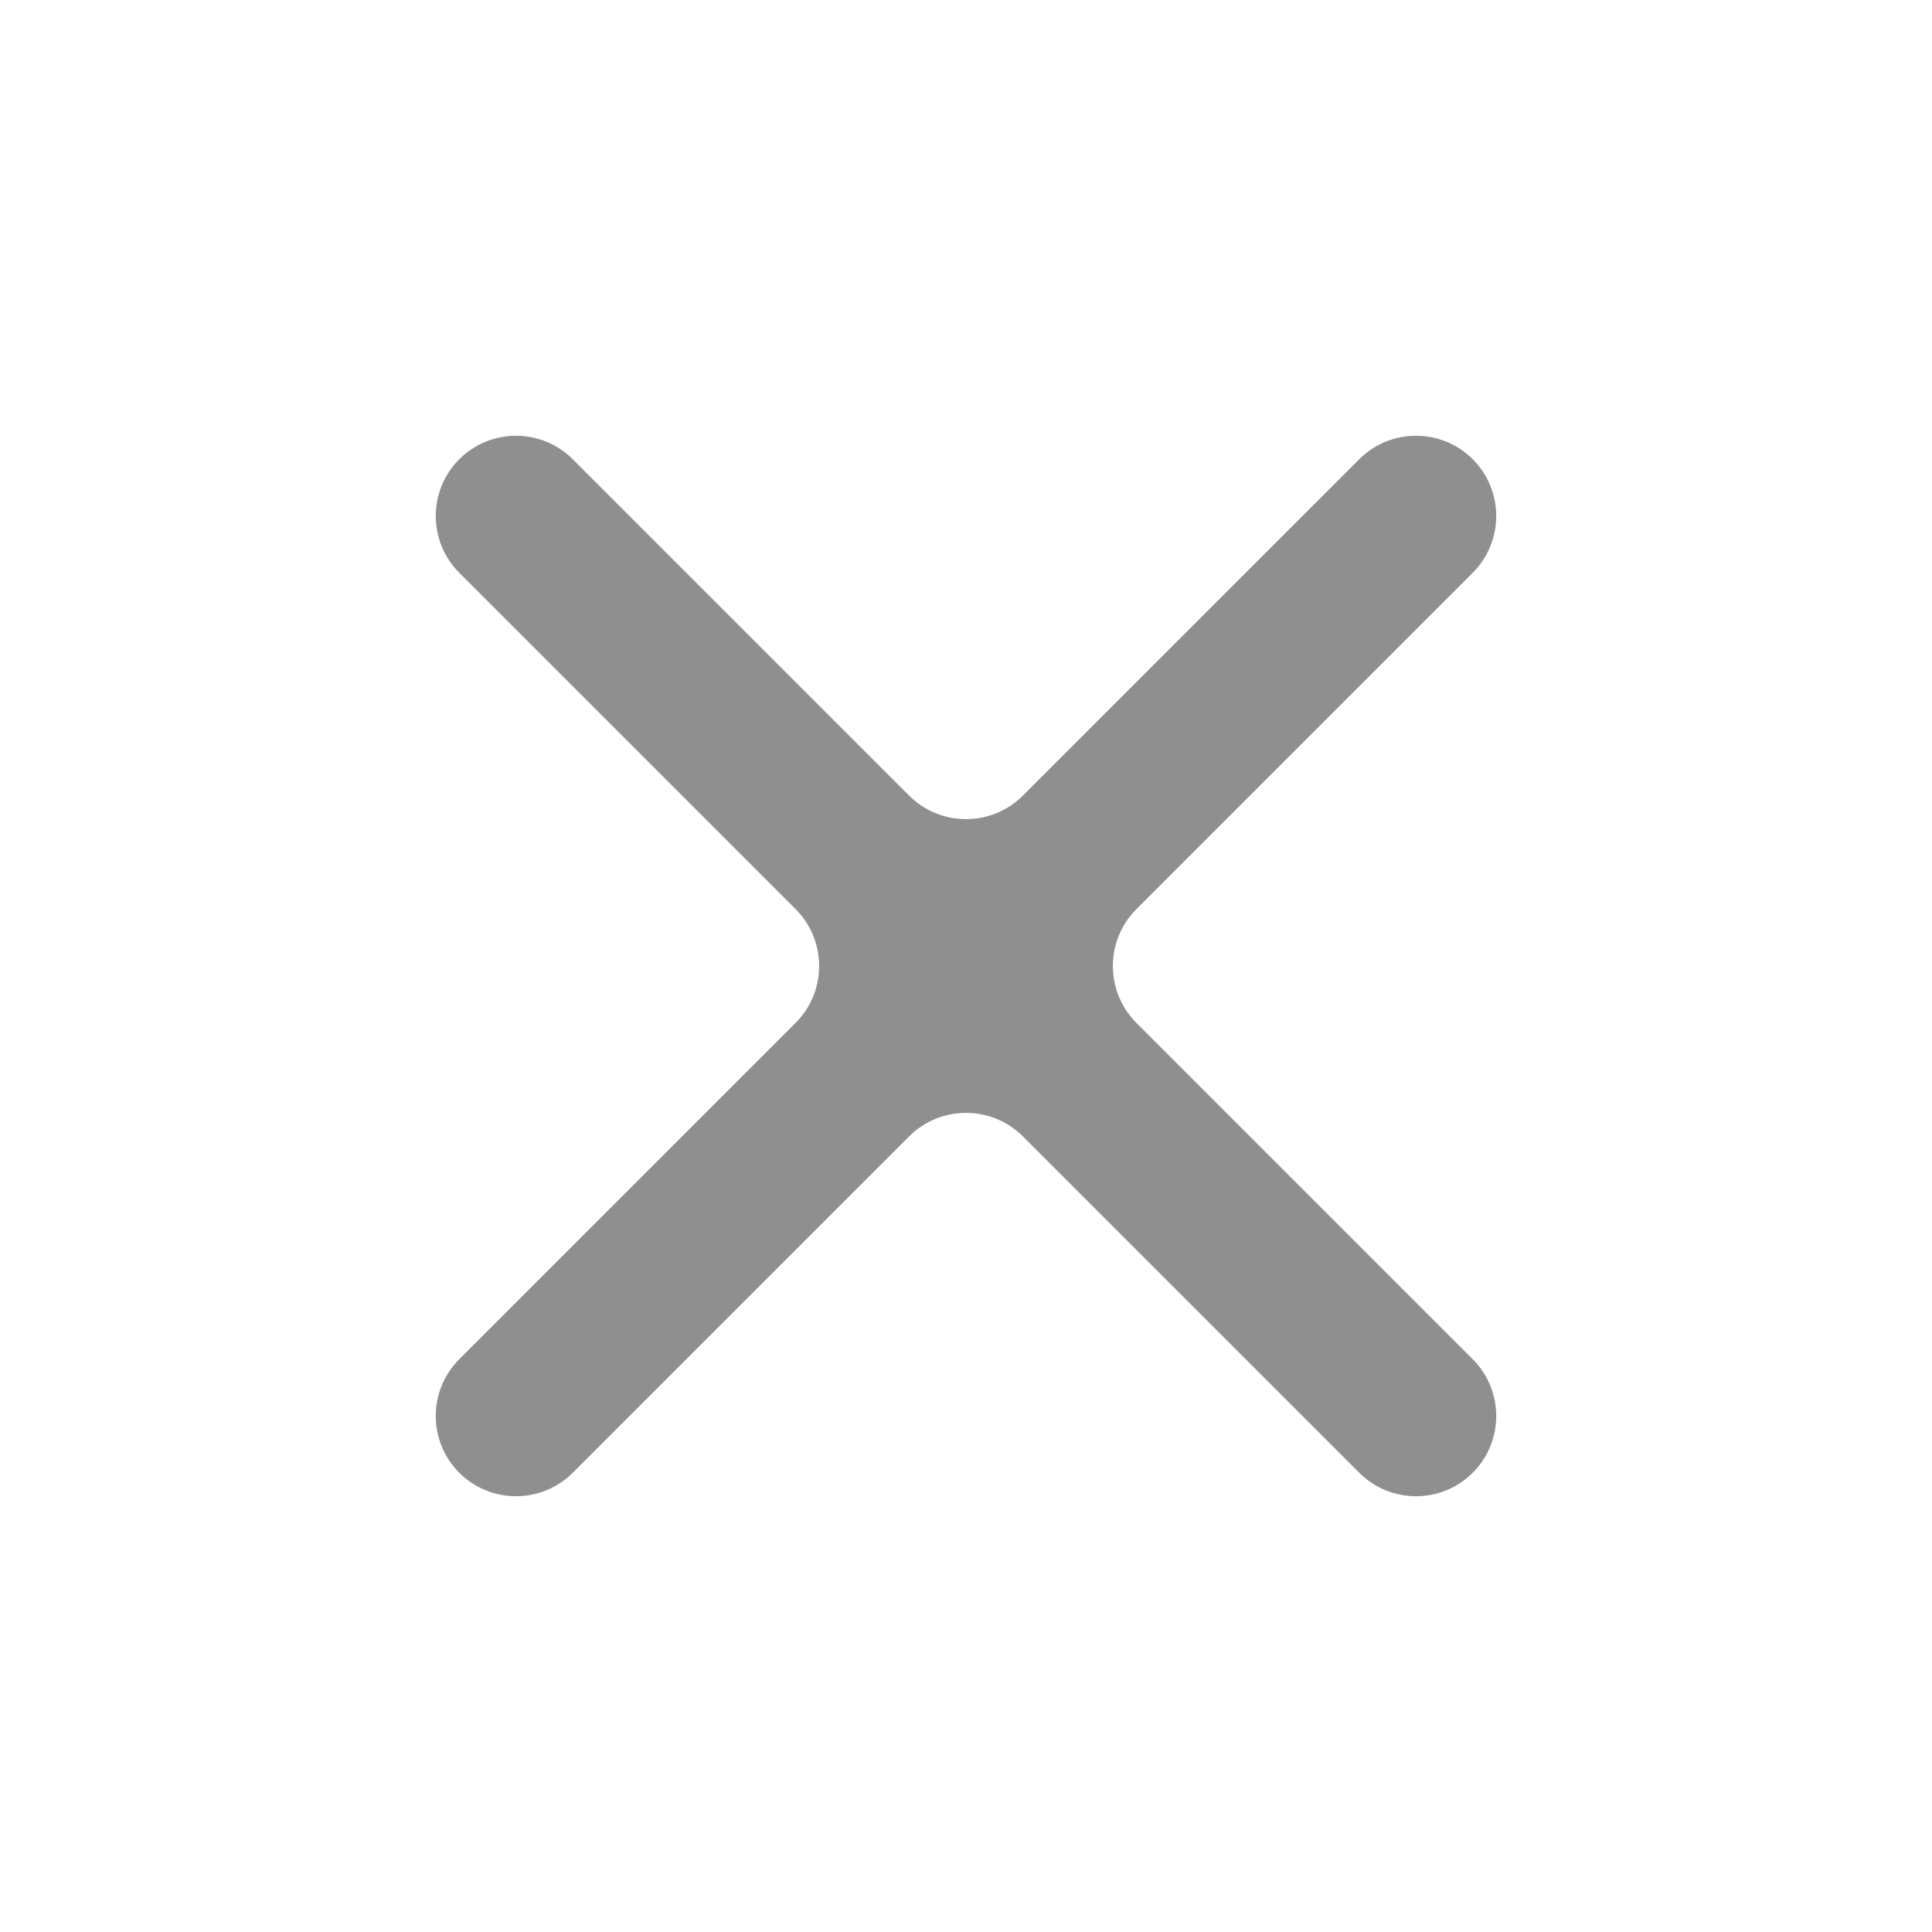
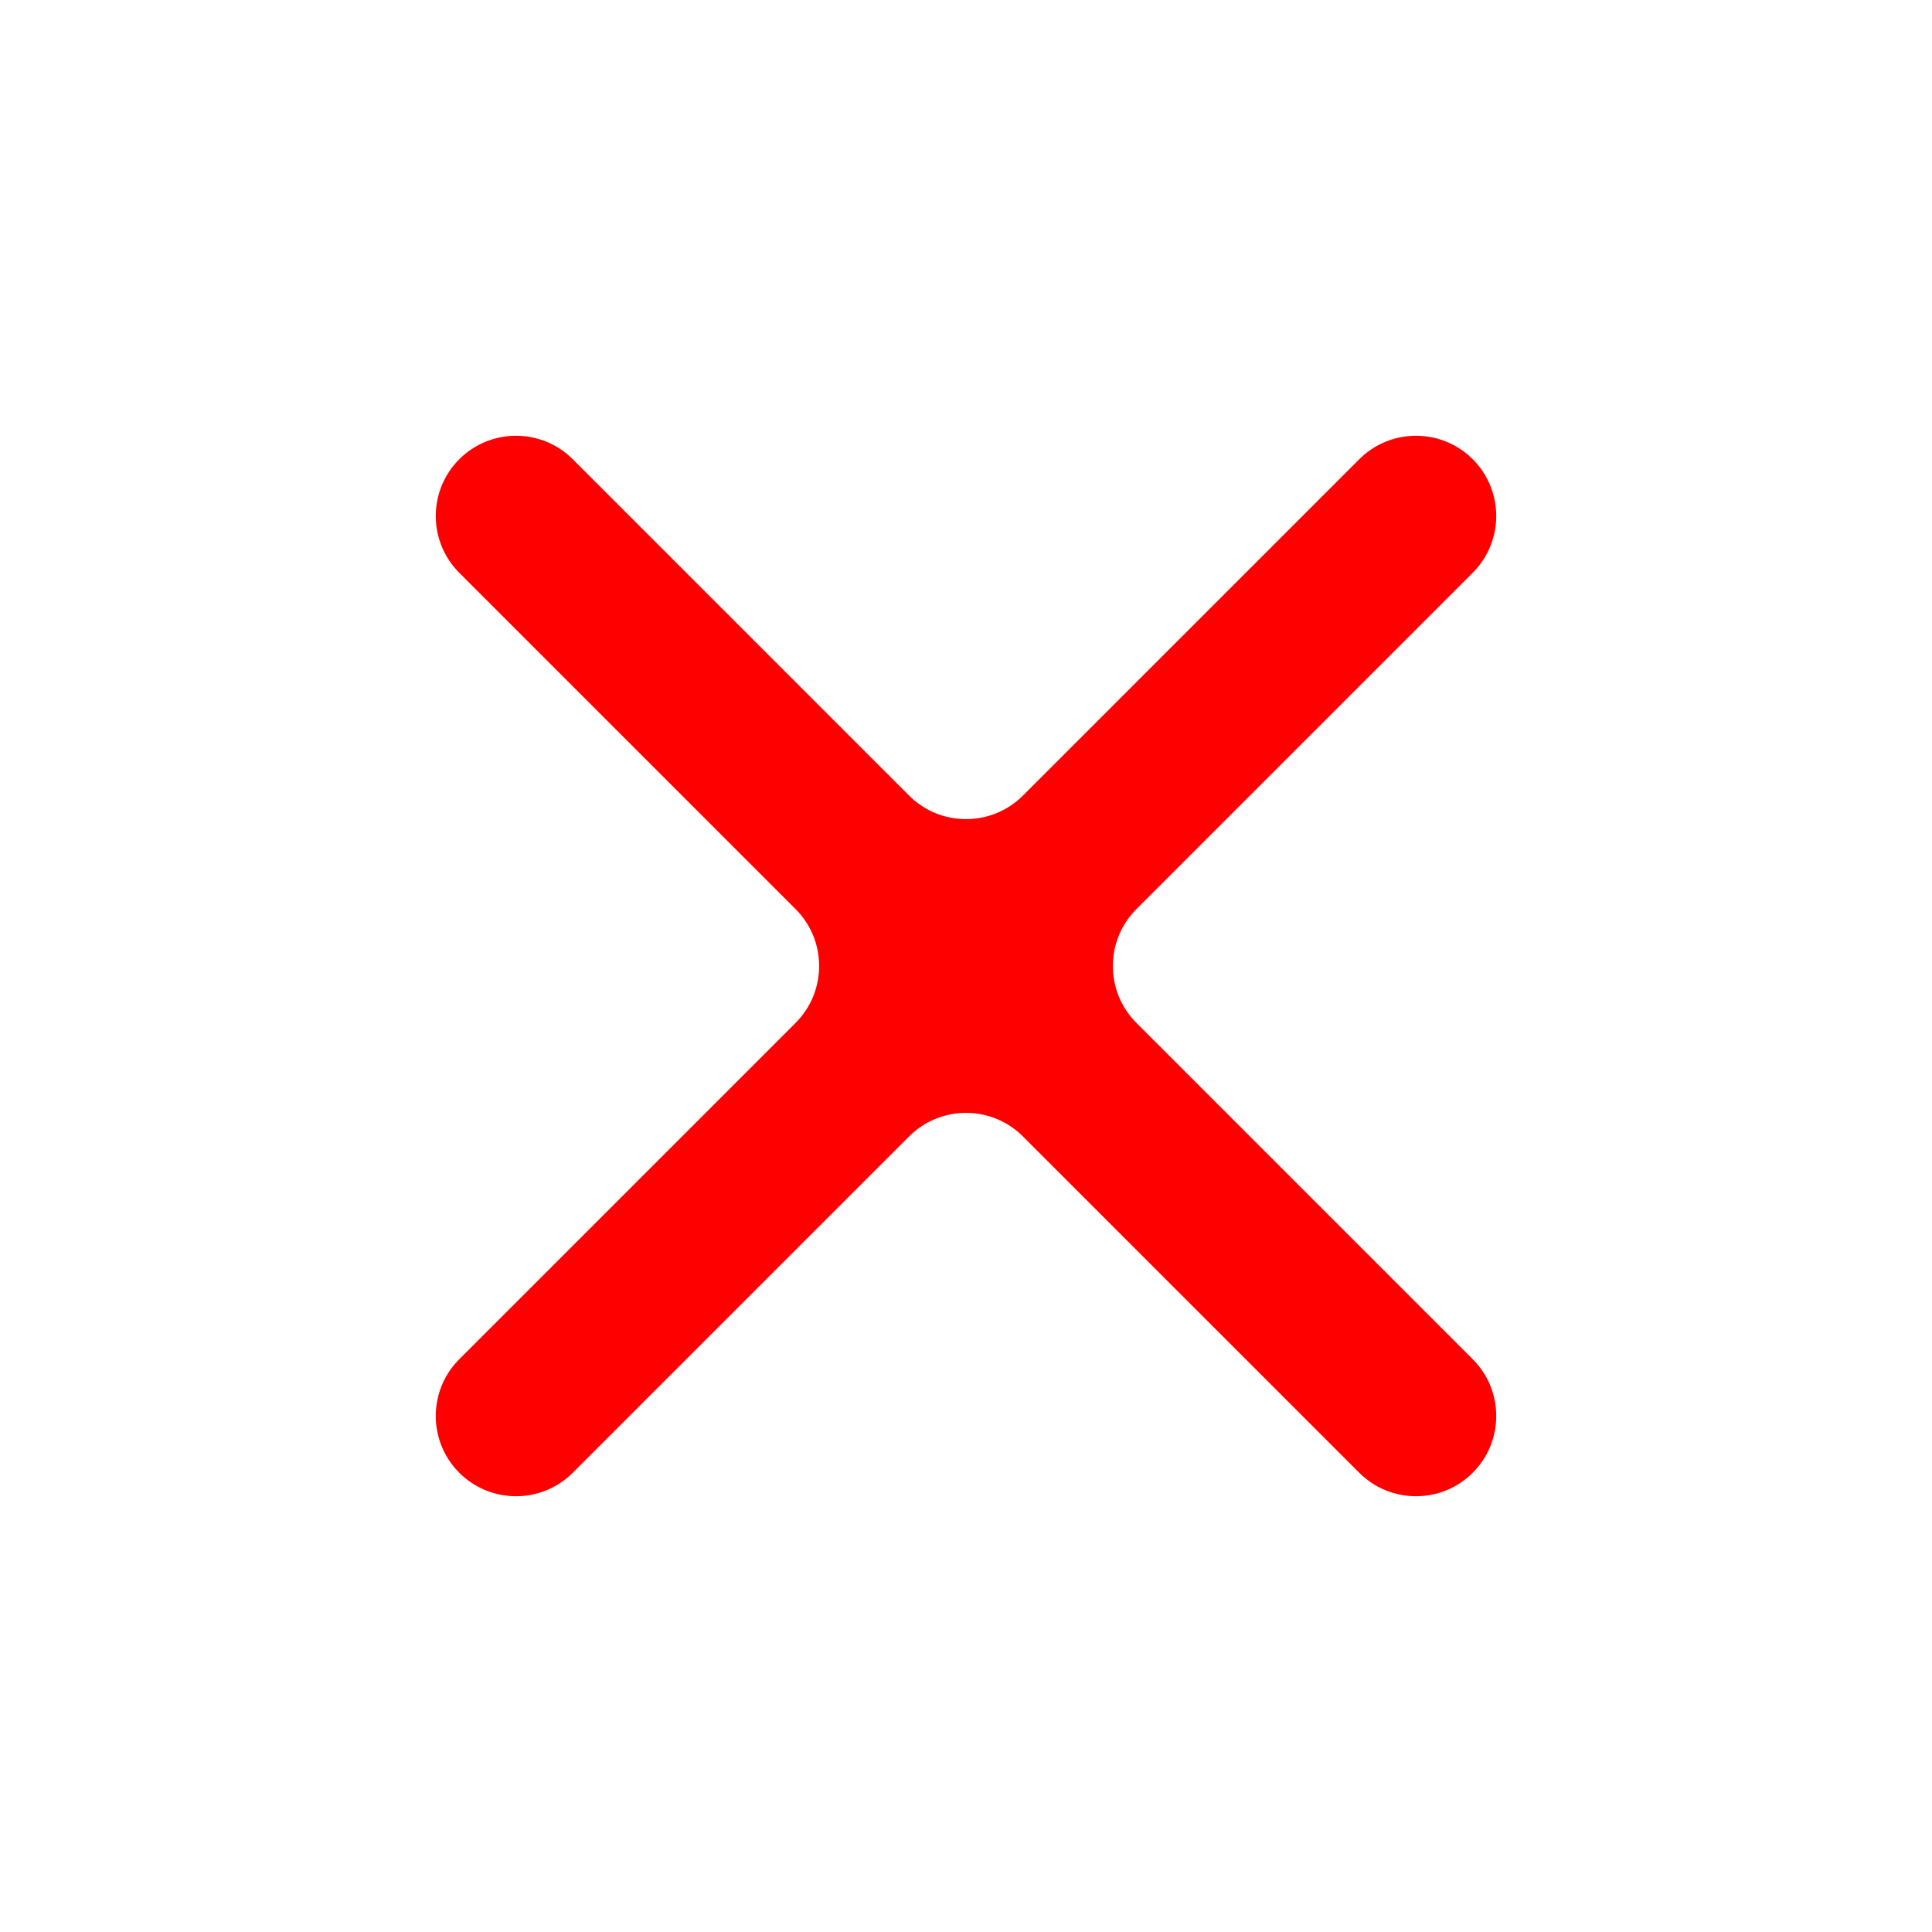
<svg xmlns="http://www.w3.org/2000/svg" width="24" height="24" viewBox="0 0 24 24" fill="none">
-   <path d="M18.295 7.115C18.684 6.726 18.684 6.094 18.295 5.705C17.906 5.316 17.274 5.316 16.885 5.705L12.707 9.883C12.317 10.273 11.683 10.273 11.293 9.883L7.115 5.705C6.726 5.316 6.094 5.316 5.705 5.705C5.316 6.094 5.316 6.726 5.705 7.115L9.883 11.293C10.273 11.683 10.273 12.317 9.883 12.707L5.705 16.885C5.316 17.274 5.316 17.906 5.705 18.295C6.094 18.684 6.726 18.684 7.115 18.295L11.293 14.117C11.683 13.727 12.317 13.727 12.707 14.117L16.885 18.295C17.274 18.684 17.906 18.684 18.295 18.295C18.684 17.906 18.684 17.274 18.295 16.885L14.117 12.707C13.727 12.317 13.727 11.683 14.117 11.293L18.295 7.115Z" fill="#8F8F8F" />
+   <path d="M18.295 7.115C18.684 6.726 18.684 6.094 18.295 5.705C17.906 5.316 17.274 5.316 16.885 5.705L12.707 9.883C12.317 10.273 11.683 10.273 11.293 9.883L7.115 5.705C6.726 5.316 6.094 5.316 5.705 5.705C5.316 6.094 5.316 6.726 5.705 7.115L9.883 11.293C10.273 11.683 10.273 12.317 9.883 12.707L5.705 16.885C5.316 17.274 5.316 17.906 5.705 18.295C6.094 18.684 6.726 18.684 7.115 18.295L11.293 14.117C11.683 13.727 12.317 13.727 12.707 14.117L16.885 18.295C17.274 18.684 17.906 18.684 18.295 18.295C18.684 17.906 18.684 17.274 18.295 16.885L14.117 12.707C13.727 12.317 13.727 11.683 14.117 11.293L18.295 7.115Z" fill="red" />
</svg>
